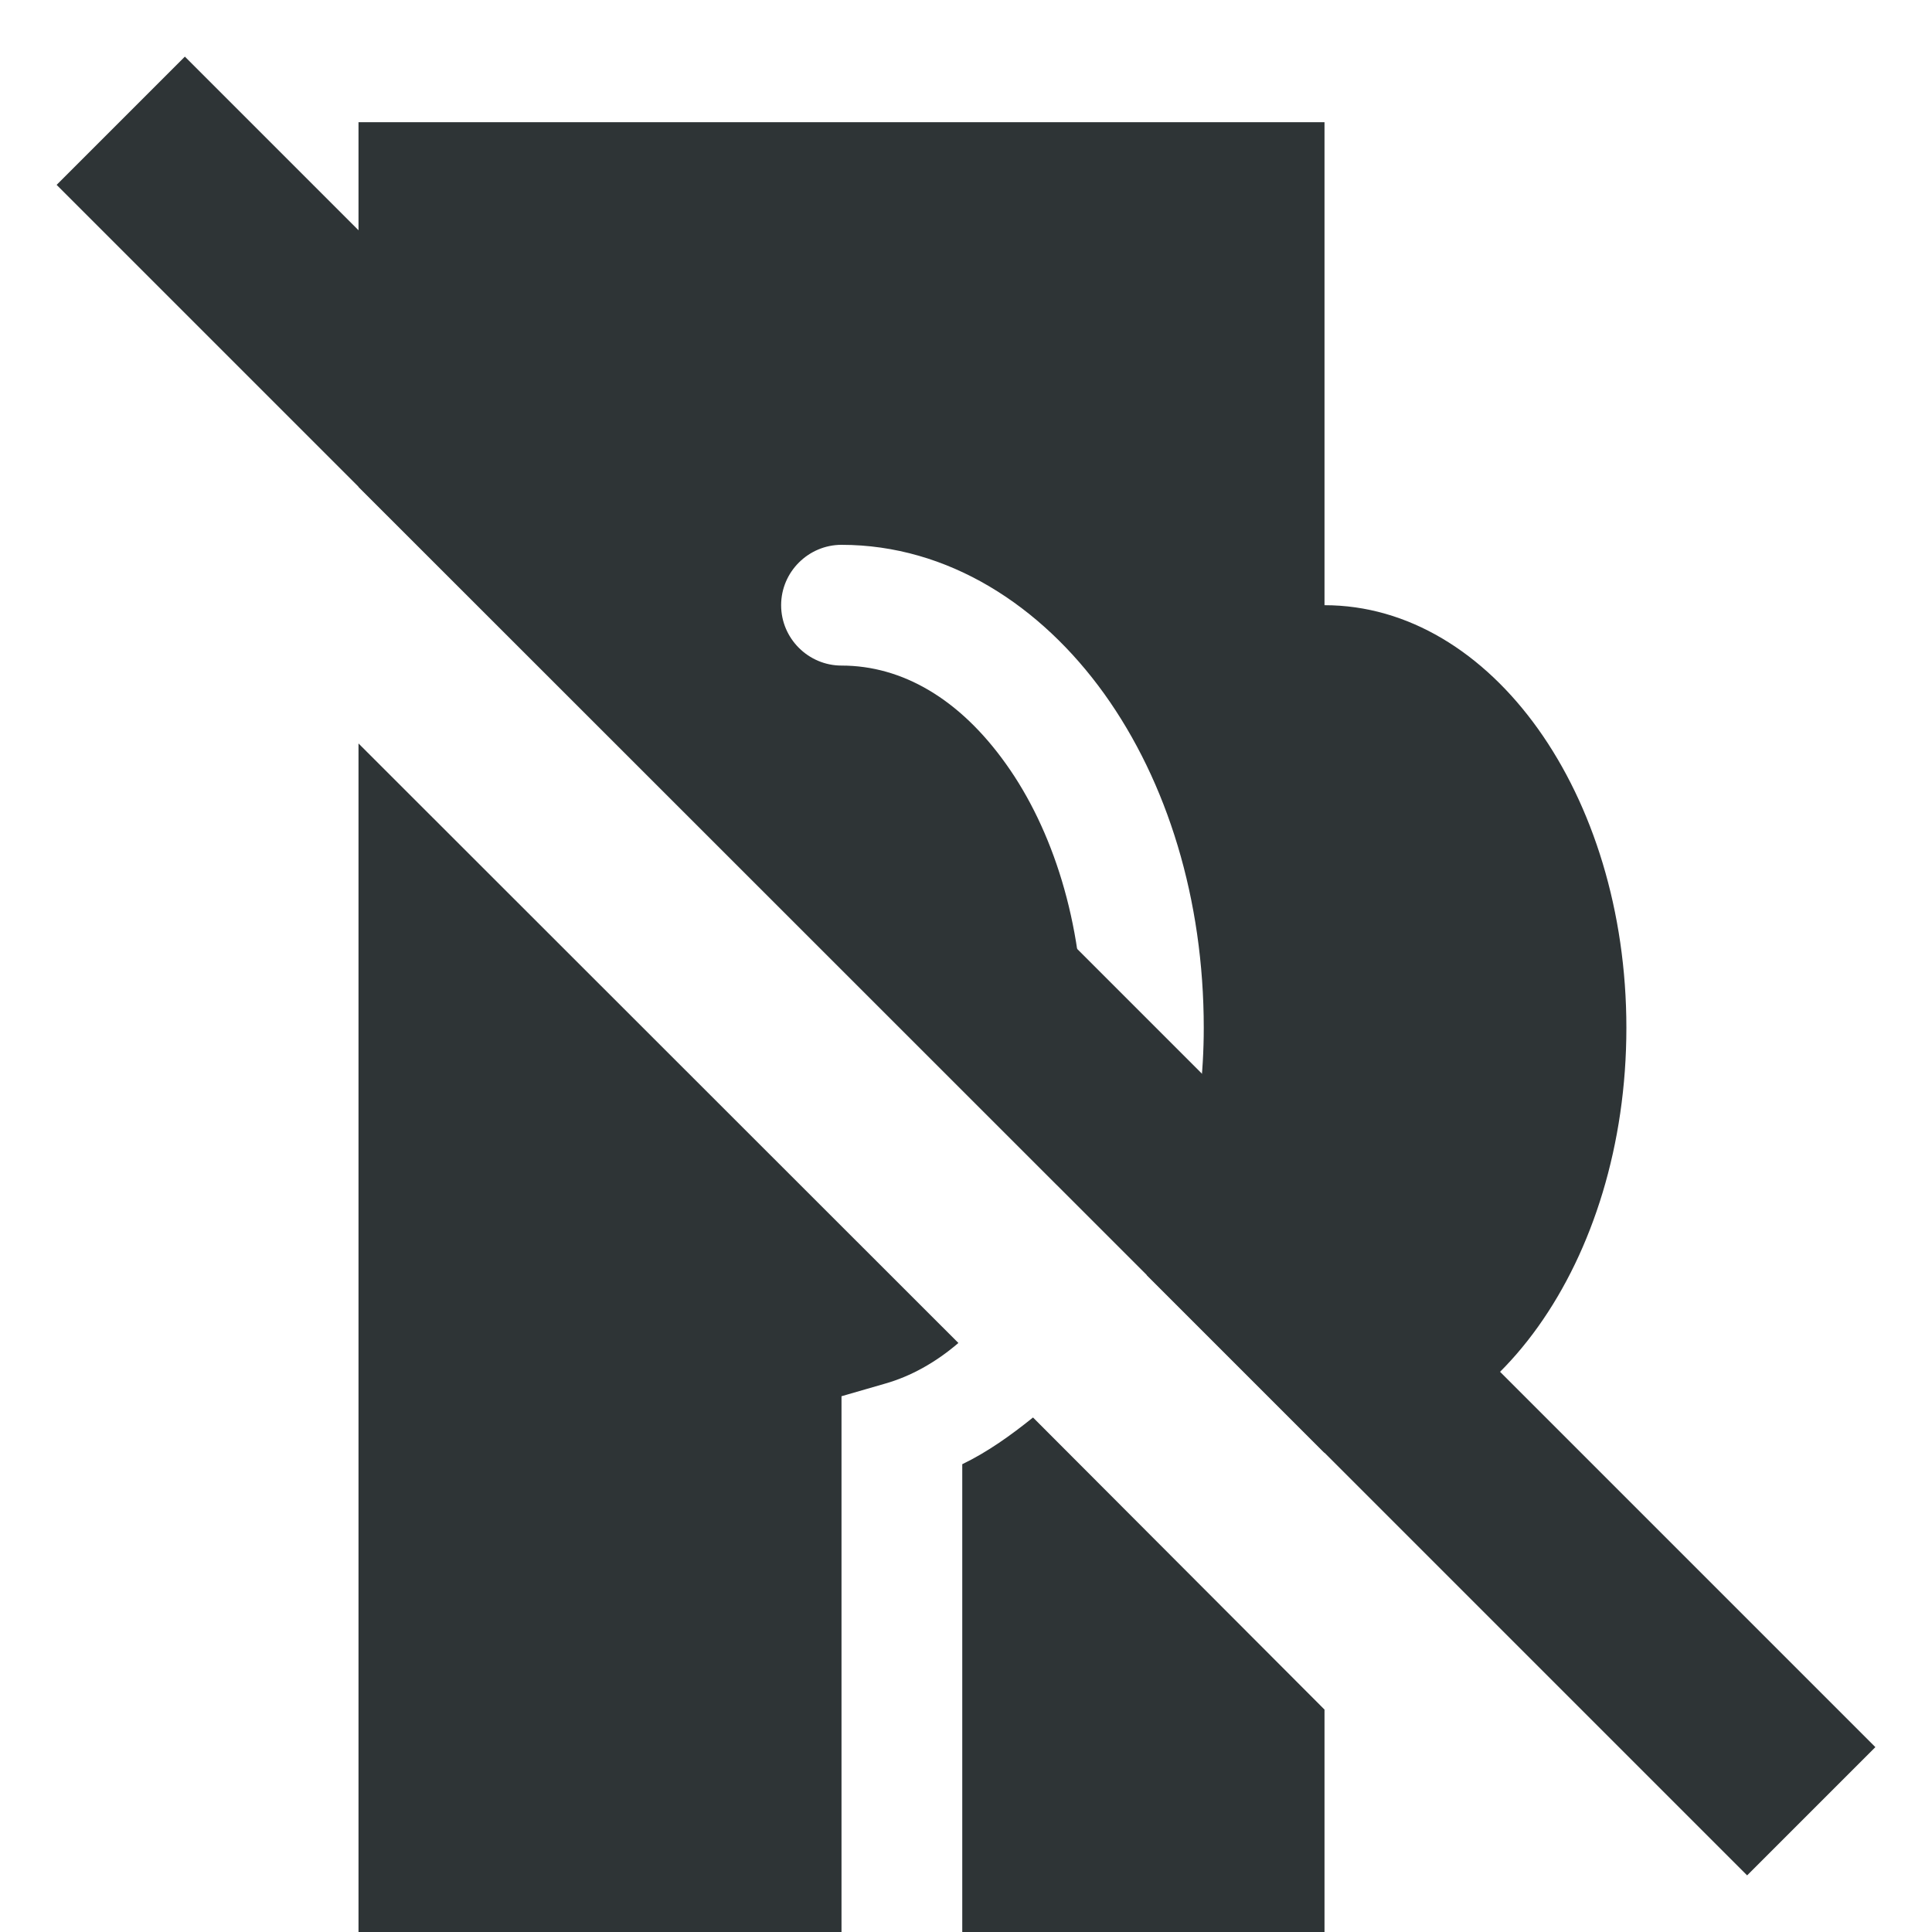
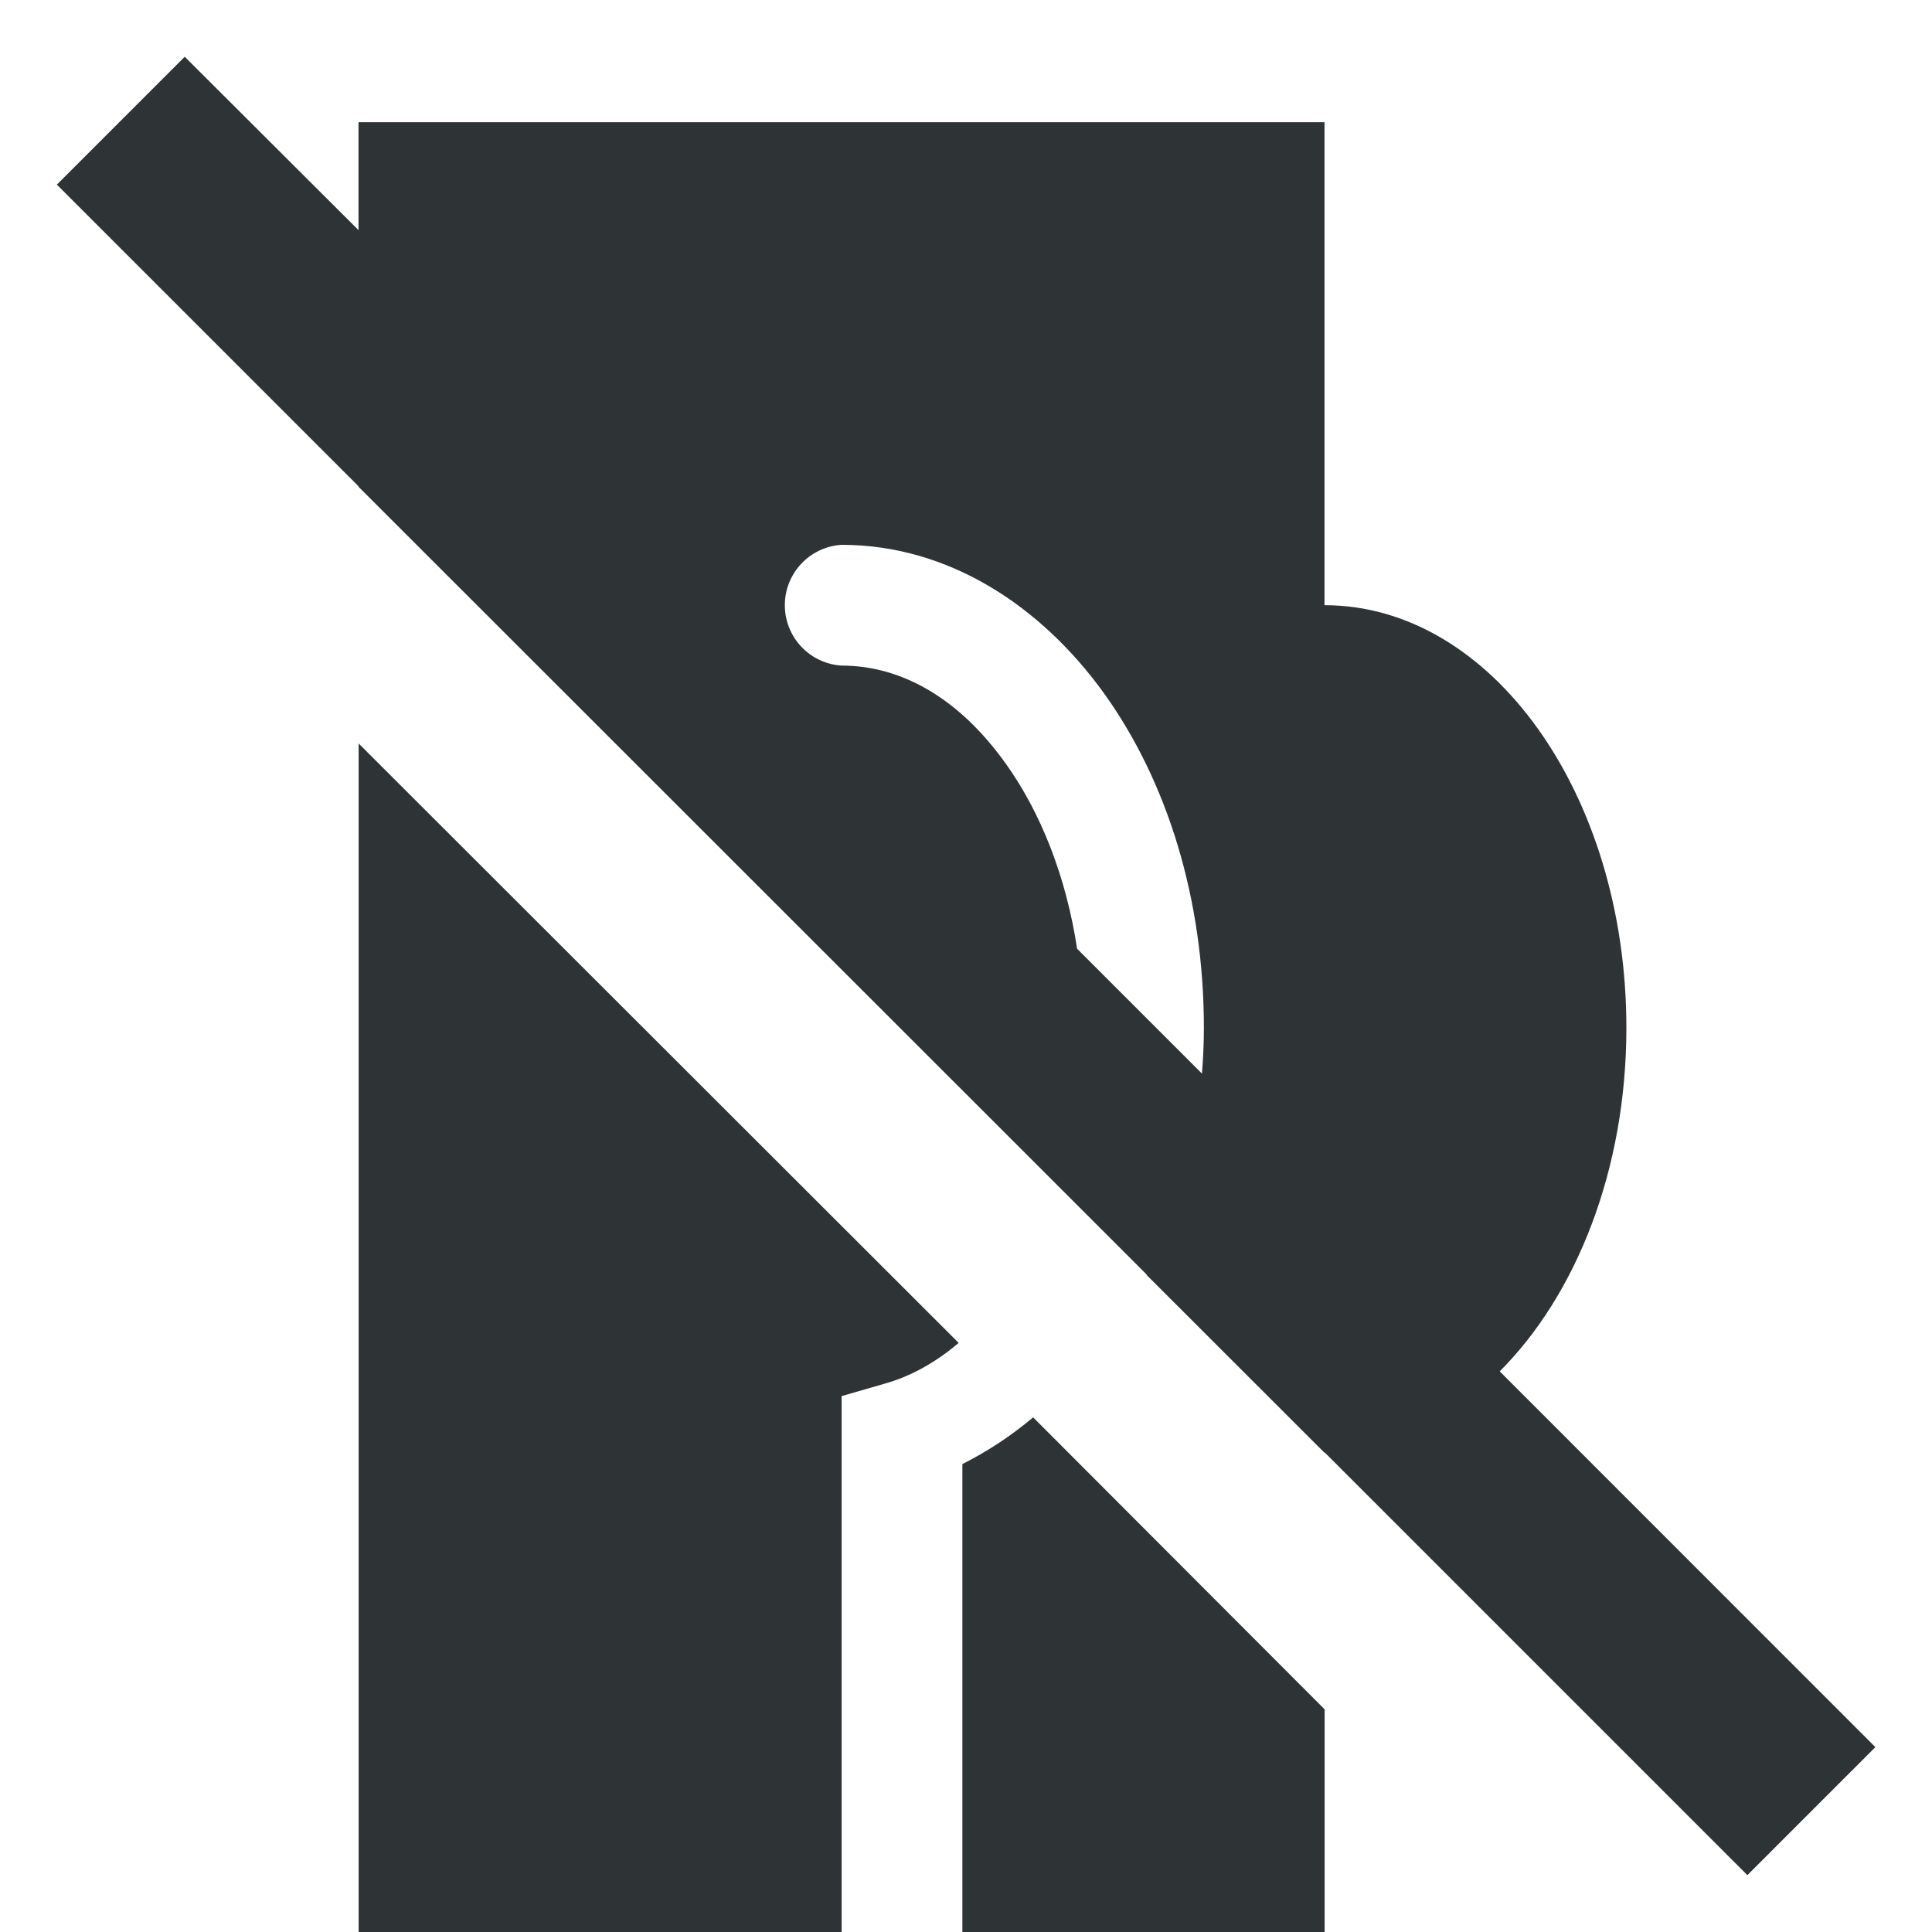
- <svg xmlns="http://www.w3.org/2000/svg" height="16px" viewBox="0 0 16 16" width="16px">
-   <filter id="a" height="100%" width="100%" x="0%" y="0%">
-     <feColorMatrix in="SourceGraphic" type="matrix" values="0 0 0 0 1 0 0 0 0 1 0 0 0 0 1 0 0 0 1 0" />
-   </filter>
-   <mask id="b">
-     <g filter="url(#a)">
-       <path d="m 0 0 h 16 v 16 h -16 z" fill-opacity="0.3" />
-     </g>
-   </mask>
-   <clipPath id="c">
-     <path d="m 0 0 h 1024 v 800 h -1024 z" />
-   </clipPath>
-   <mask id="d">
-     <g filter="url(#a)">
-       <path d="m 0 0 h 16 v 16 h -16 z" fill-opacity="0.05" />
-     </g>
-   </mask>
-   <clipPath id="e">
-     <path d="m 0 0 h 1024 v 800 h -1024 z" />
-   </clipPath>
-   <mask id="f">
-     <g filter="url(#a)">
-       <path d="m 0 0 h 16 v 16 h -16 z" fill-opacity="0.05" />
-     </g>
-   </mask>
-   <clipPath id="g">
-     <path d="m 0 0 h 1024 v 800 h -1024 z" />
-   </clipPath>
-   <mask id="h">
-     <g filter="url(#a)">
-       <path d="m 0 0 h 16 v 16 h -16 z" fill-opacity="0.05" />
-     </g>
-   </mask>
-   <clipPath id="i">
-     <path d="m 0 0 h 1024 v 800 h -1024 z" />
-   </clipPath>
-   <mask id="j">
-     <g filter="url(#a)">
-       <path d="m 0 0 h 16 v 16 h -16 z" fill-opacity="0.05" />
-     </g>
-   </mask>
-   <clipPath id="k">
-     <path d="m 0 0 h 1024 v 800 h -1024 z" />
-   </clipPath>
-   <mask id="l">
-     <g filter="url(#a)">
-       <path d="m 0 0 h 16 v 16 h -16 z" fill-opacity="0.05" />
-     </g>
-   </mask>
-   <clipPath id="m">
-     <path d="m 0 0 h 1024 v 800 h -1024 z" />
-   </clipPath>
-   <mask id="n">
-     <g filter="url(#a)">
-       <path d="m 0 0 h 16 v 16 h -16 z" fill-opacity="0.05" />
-     </g>
-   </mask>
-   <clipPath id="o">
-     <path d="m 0 0 h 1024 v 800 h -1024 z" />
-   </clipPath>
-   <mask id="p">
-     <g filter="url(#a)">
-       <path d="m 0 0 h 16 v 16 h -16 z" fill-opacity="0.3" />
-     </g>
-   </mask>
-   <clipPath id="q">
-     <path d="m 0 0 h 1024 v 800 h -1024 z" />
-   </clipPath>
-   <mask id="r">
-     <g filter="url(#a)">
-       <path d="m 0 0 h 16 v 16 h -16 z" fill-opacity="0.5" />
-     </g>
-   </mask>
-   <clipPath id="s">
-     <path d="m 0 0 h 1024 v 800 h -1024 z" />
-   </clipPath>
-   <mask id="t">
-     <g filter="url(#a)">
-       <path d="m 0 0 h 16 v 16 h -16 z" fill-opacity="0.4" />
-     </g>
-   </mask>
-   <clipPath id="u">
-     <path d="m 0 0 h 1024 v 800 h -1024 z" />
-   </clipPath>
-   <mask id="v">
-     <g filter="url(#a)">
-       <path d="m 0 0 h 16 v 16 h -16 z" fill-opacity="0.4" />
-     </g>
-   </mask>
-   <clipPath id="w">
-     <path d="m 0 0 h 1024 v 800 h -1024 z" />
-   </clipPath>
-   <mask id="x">
-     <g filter="url(#a)">
-       <path d="m 0 0 h 16 v 16 h -16 z" fill-opacity="0.5" />
-     </g>
-   </mask>
-   <clipPath id="y">
-     <path d="m 0 0 h 1024 v 800 h -1024 z" />
-   </clipPath>
-   <mask id="z">
-     <g filter="url(#a)">
-       <path d="m 0 0 h 16 v 16 h -16 z" fill-opacity="0.5" />
-     </g>
-   </mask>
-   <clipPath id="A">
-     <path d="m 0 0 h 1024 v 800 h -1024 z" />
-   </clipPath>
-   <g clip-path="url(#c)" mask="url(#b)" transform="matrix(1 0 0 1 -180 -60)">
-     <path d="m 562.461 212.059 h 10.449 c -1.184 0.492 -1.297 2.461 0 3 h -10.449 z m 0 0" fill="#2e3436" />
-   </g>
-   <g clip-path="url(#e)" mask="url(#d)" transform="matrix(1 0 0 1 -180 -60)">
-     <path d="m 16 632 h 1 v 1 h -1 z m 0 0" fill="#2e3436" fill-rule="evenodd" />
-   </g>
-   <g clip-path="url(#g)" mask="url(#f)" transform="matrix(1 0 0 1 -180 -60)">
-     <path d="m 17 631 h 1 v 1 h -1 z m 0 0" fill="#2e3436" fill-rule="evenodd" />
-   </g>
-   <g clip-path="url(#i)" mask="url(#h)" transform="matrix(1 0 0 1 -180 -60)">
-     <path d="m 18 634 h 1 v 1 h -1 z m 0 0" fill="#2e3436" fill-rule="evenodd" />
-   </g>
-   <g clip-path="url(#k)" mask="url(#j)" transform="matrix(1 0 0 1 -180 -60)">
-     <path d="m 16 634 h 1 v 1 h -1 z m 0 0" fill="#2e3436" fill-rule="evenodd" />
-   </g>
-   <g clip-path="url(#m)" mask="url(#l)" transform="matrix(1 0 0 1 -180 -60)">
-     <path d="m 17 635 h 1 v 1 h -1 z m 0 0" fill="#2e3436" fill-rule="evenodd" />
-   </g>
-   <g clip-path="url(#o)" mask="url(#n)" transform="matrix(1 0 0 1 -180 -60)">
-     <path d="m 19 635 h 1 v 1 h -1 z m 0 0" fill="#2e3436" fill-rule="evenodd" />
-   </g>
-   <g clip-path="url(#q)" mask="url(#p)" transform="matrix(1 0 0 1 -180 -60)">
-     <path d="m 136 660 v 7 h 7 v -7 z m 0 0" fill="#2e3436" />
-   </g>
-   <g clip-path="url(#s)" mask="url(#r)" transform="matrix(1 0 0 1 -180 -60)">
-     <path d="m 199 642 h 3 v 12 h -3 z m 0 0" fill="#2e3436" />
-   </g>
-   <g clip-path="url(#u)" mask="url(#t)" transform="matrix(1 0 0 1 -180 -60)">
-     <path d="m 209.5 144.16 c 0.277 0 0.5 0.223 0.5 0.5 v 1 c 0 0.277 -0.223 0.5 -0.5 0.5 s -0.5 -0.223 -0.5 -0.5 v -1 c 0 -0.277 0.223 -0.5 0.5 -0.5 z m 0 0" fill="#2e3436" />
-   </g>
-   <g clip-path="url(#w)" mask="url(#v)" transform="matrix(1 0 0 1 -180 -60)">
-     <path d="m 206.5 144.16 c 0.277 0 0.5 0.223 0.5 0.5 v 1 c 0 0.277 -0.223 0.5 -0.5 0.5 s -0.5 -0.223 -0.5 -0.5 v -1 c 0 -0.277 0.223 -0.5 0.5 -0.5 z m 0 0" fill="#2e3436" />
-   </g>
-   <g clip-path="url(#y)" mask="url(#x)" transform="matrix(1 0 0 1 -180 -60)">
-     <path d="m 229.5 143.16 c -0.547 0 -1 0.457 -1 1 c 0 0.547 0.453 1 1 1 s 1 -0.453 1 -1 c 0 -0.543 -0.453 -1 -1 -1 z m 0 0" fill="#2e3436" />
-   </g>
-   <g clip-path="url(#A)" mask="url(#z)" transform="matrix(1 0 0 1 -180 -60)">
-     <path d="m 226.453 143.16 c -0.52 0 -0.953 0.434 -0.953 0.953 v 0.094 c 0 0.52 0.434 0.953 0.953 0.953 h 0.094 c 0.52 0 0.953 -0.434 0.953 -0.953 v -0.094 c 0 -0.52 -0.434 -0.953 -0.953 -0.953 z m 0 0" fill="#2e3436" />
-   </g>
-   <g fill="#2e3436">
-     <path d="m 2.969 1.012 v 3.02 l 5.785 5.781 c 0.133 -0.391 0.215 -0.824 0.215 -1.301 c 0 -0.871 -0.254 -1.648 -0.637 -2.184 c -0.383 -0.539 -0.859 -0.816 -1.363 -0.816 c -0.273 0 -0.5 -0.223 -0.5 -0.5 c 0 -0.277 0.227 -0.5 0.5 -0.5 c 0.883 0 1.652 0.504 2.176 1.234 c 0.523 0.73 0.824 1.703 0.824 2.766 c 0 0.762 -0.176 1.457 -0.473 2.047 l 1.473 1.473 v -0.02 c 1.383 0 2.5 -1.566 2.5 -3.5 c 0 -1.934 -1.117 -3.5 -2.5 -3.5 v -4 z m 0 5.145 v 9.855 h 4 v -4.449 l 0.363 -0.105 c 0.207 -0.059 0.414 -0.172 0.605 -0.336 z m 5.586 5.582 c -0.184 0.148 -0.375 0.285 -0.586 0.387 v 3.887 h 3 v -1.855 z m 0 0" />
-     <path d="m 1.531 0.469 l -1.062 1.062 l 14 14 l 1.062 -1.062 z m 0 0" />
-   </g>
+ <svg xmlns="http://www.w3.org/2000/svg" height="16" width="16">
+   <path style="fill:#2e3436" d="m1.531.469-1.06 1.06 2.498 2.498v.004l5.785 5.782.744.744s-.002 0-.002.002l1.473 1.472v-.004l3.502 3.502 1.06-1.06-3.111-3.112c.634-.634 1.049-1.67 1.049-2.845 0-1.933-1.117-3.5-2.5-3.5v-4h-8v.894L1.53.47zM6.97 4.512c.883 0 1.652.504 2.176 1.234.523.73.824 1.703.824 2.766 0 .128-.006.254-.016.379L8.92 7.857c-.091-.602-.304-1.132-.588-1.529-.383-.539-.86-.816-1.363-.816a.501.501 0 0 1 0-1zm-4 1.644v9.856h4v-4.45l.363-.105c.207-.059.415-.172.606-.336l-4.97-4.965zm5.586 5.582a3.042 3.042 0 0 1-.586.387v3.887h3v-1.856l-2.414-2.418z" />
</svg>
